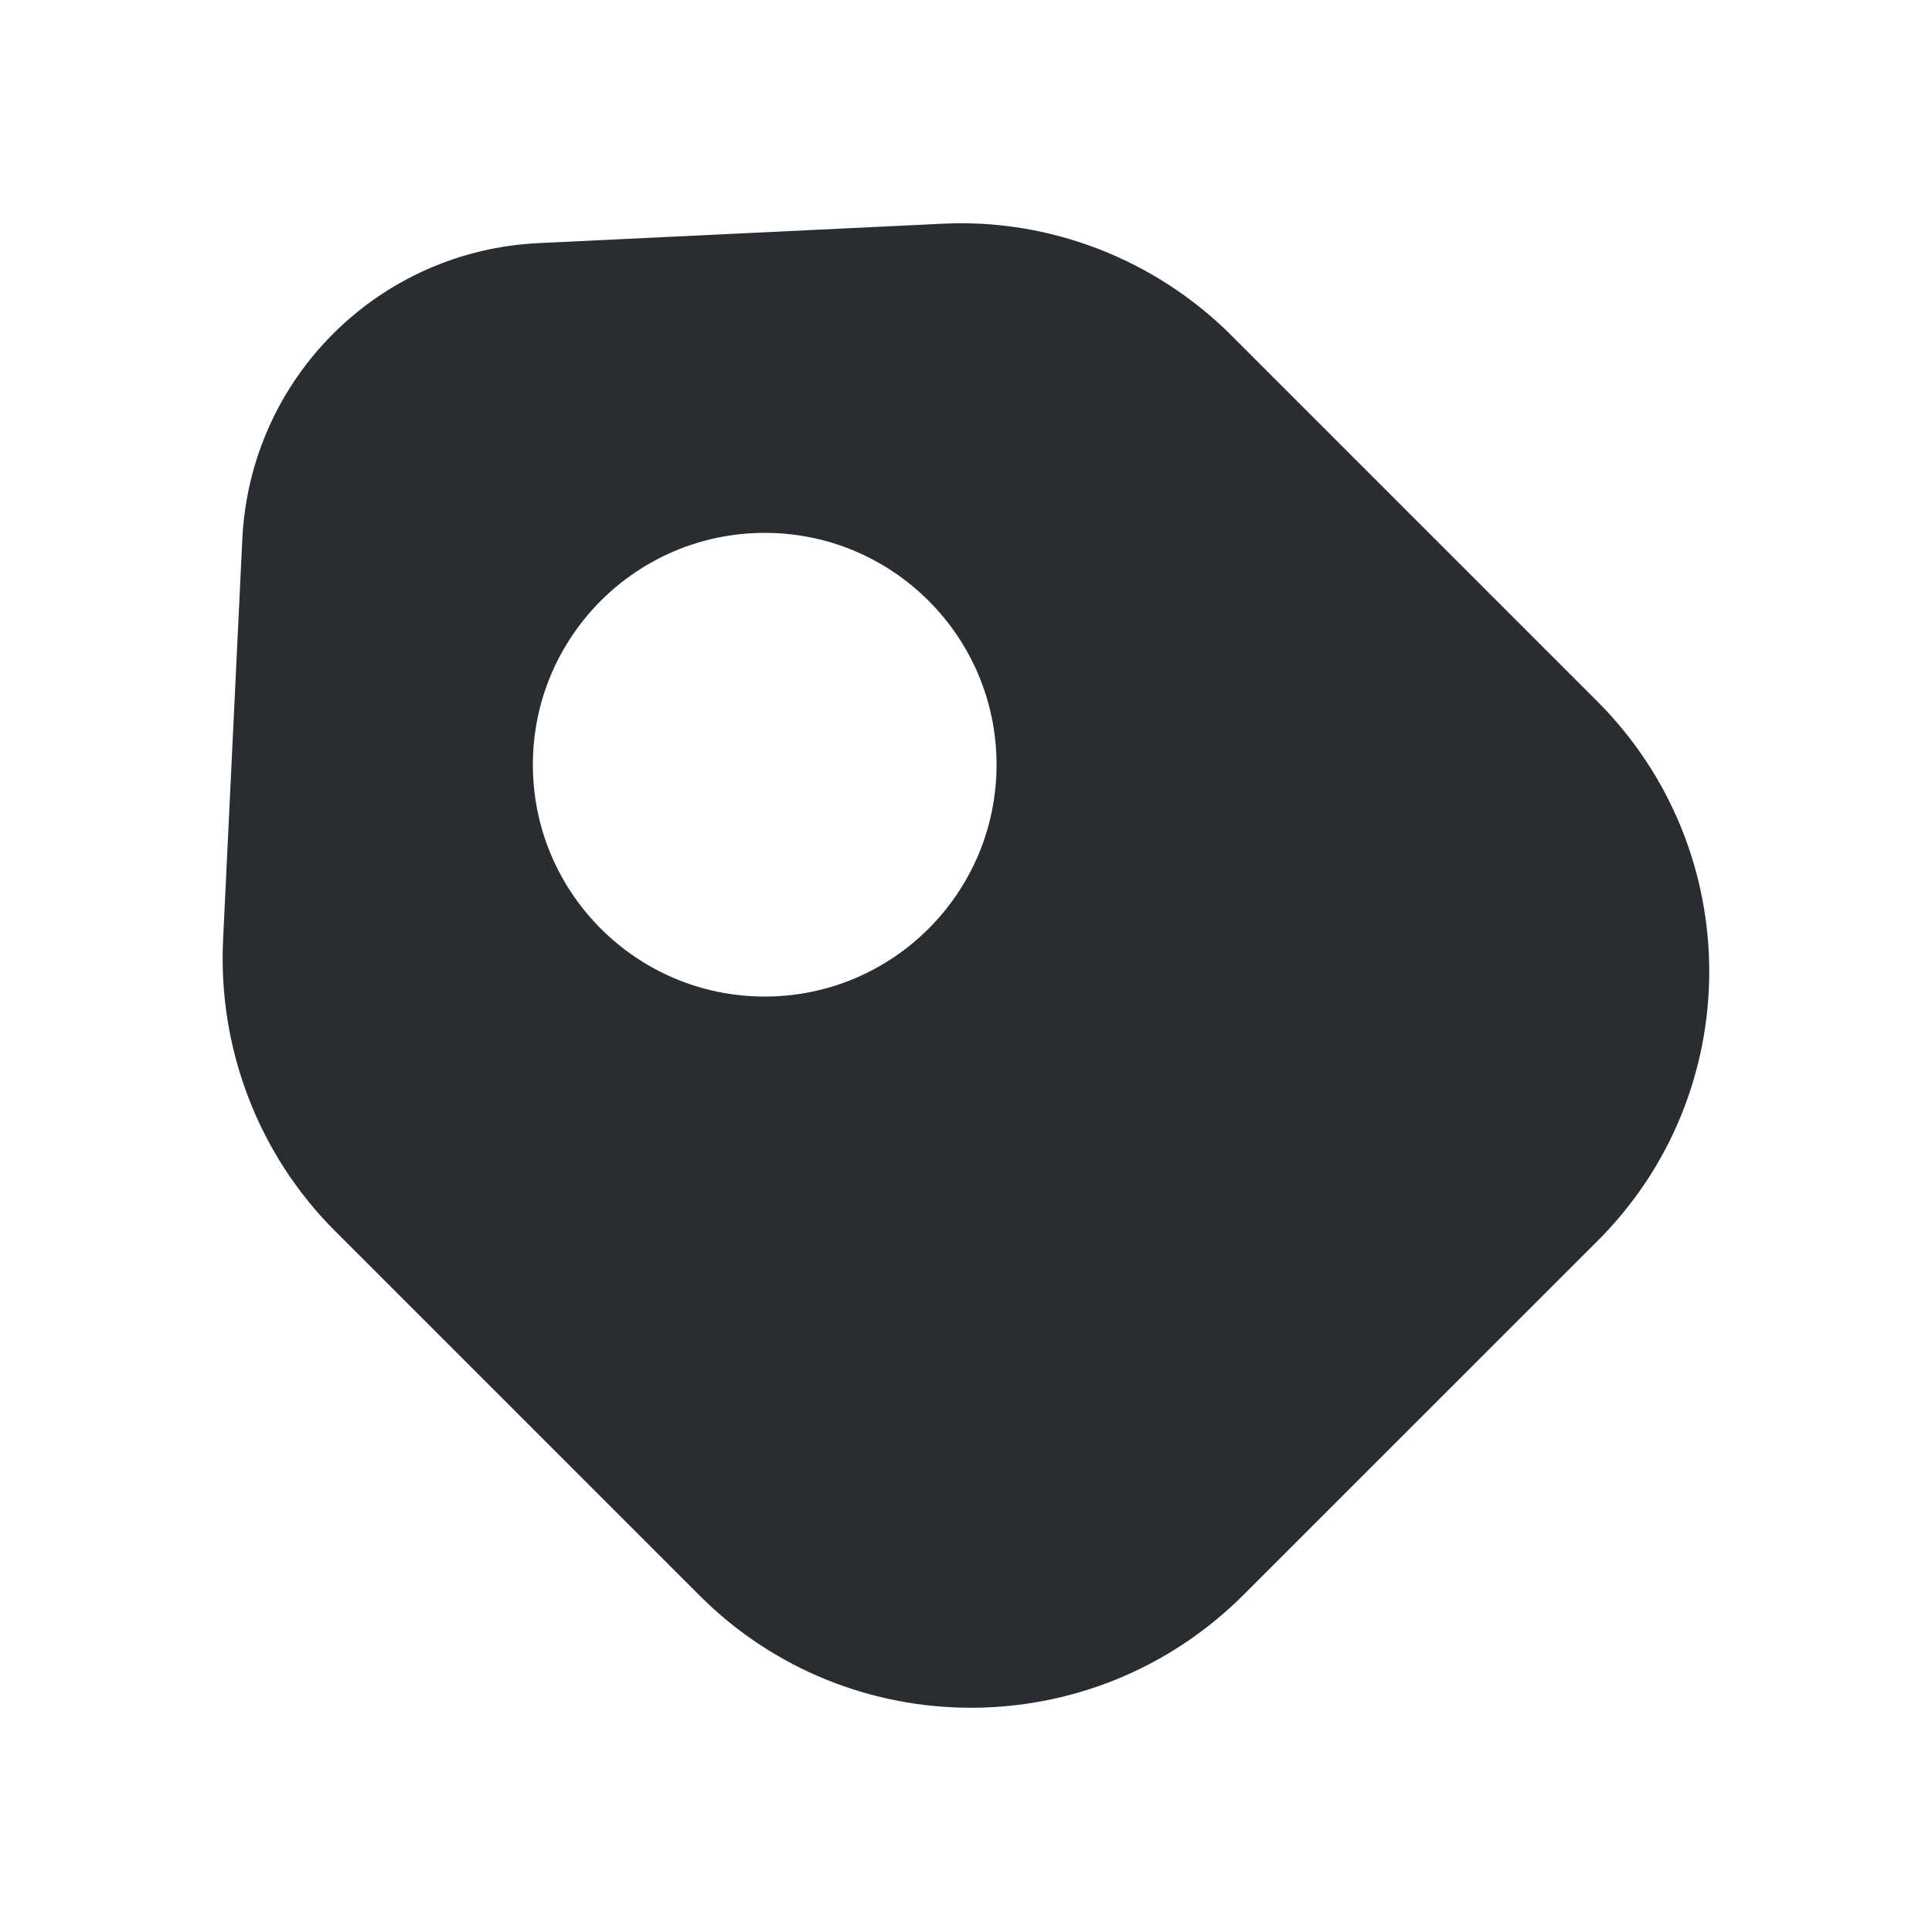
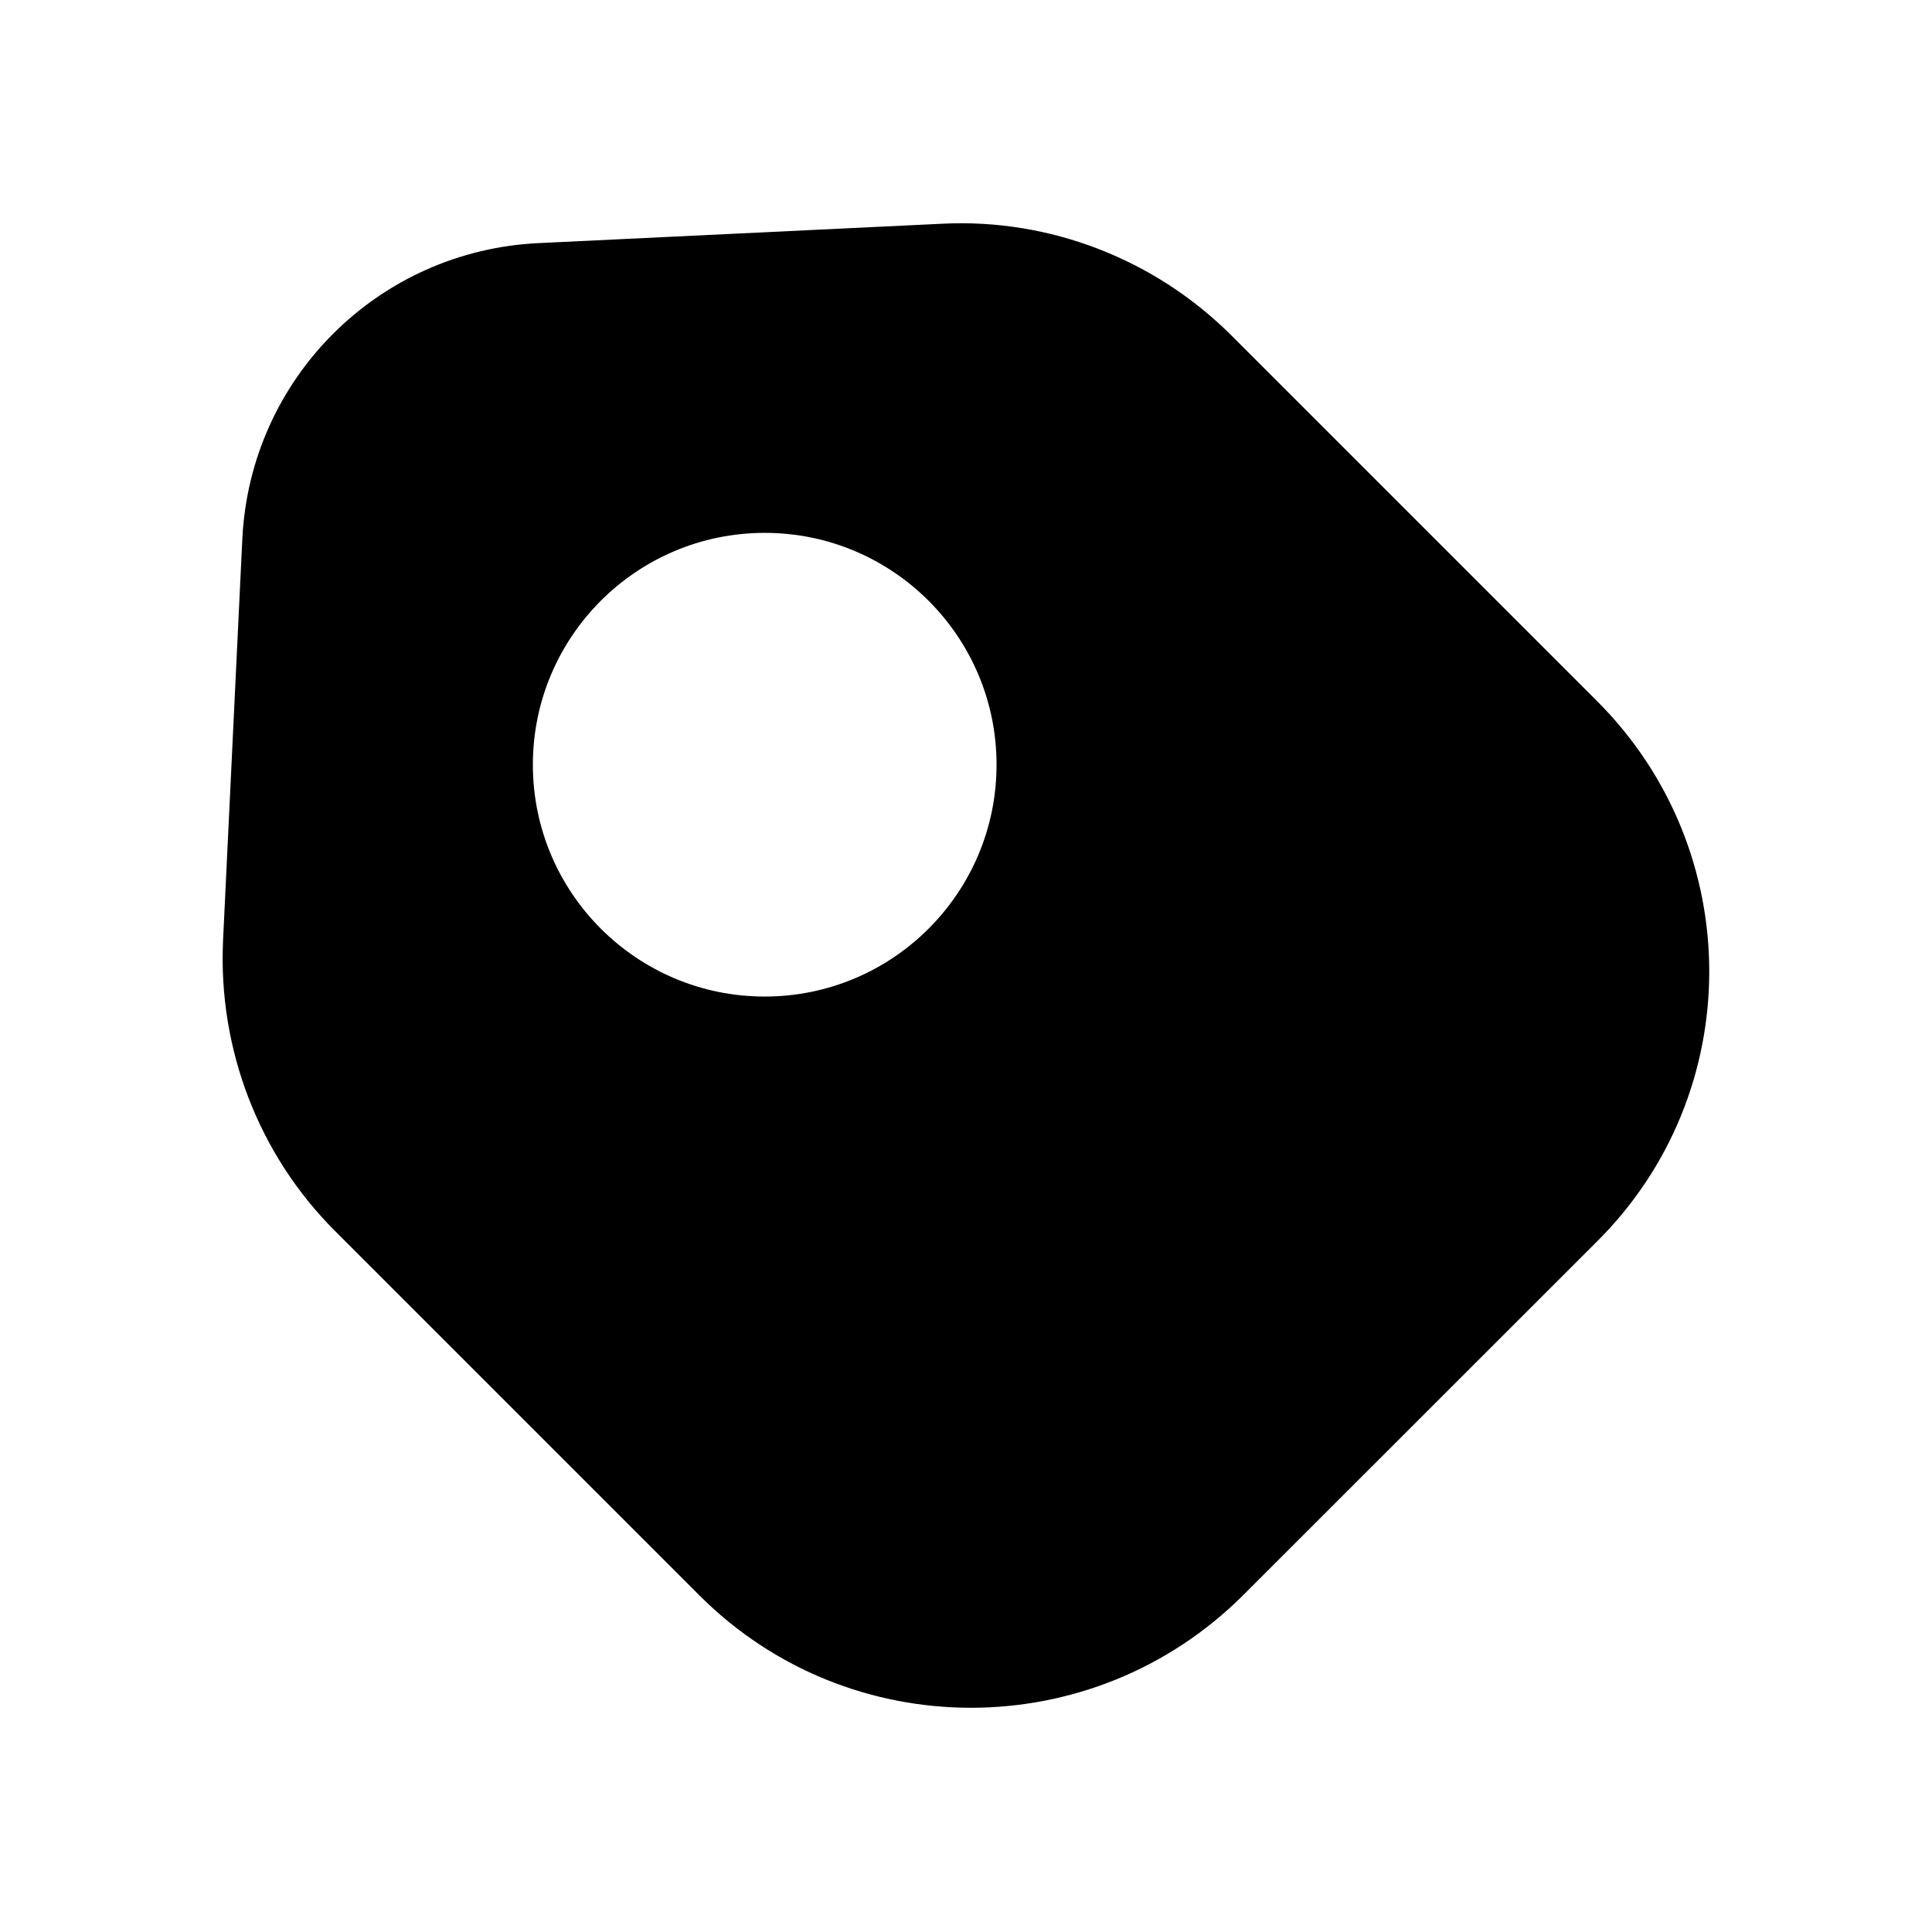
<svg xmlns="http://www.w3.org/2000/svg" width="16" height="16" viewBox="0 0 16 16" fill="none">
  <g id="vuesax/bold/tag">
    <g id="tag">
-       <path id="Vector" d="M13.22 5.8L10.2 2.78C9.567 2.147 8.693 1.807 7.8 1.853L4.467 2.013C3.133 2.073 2.073 3.133 2.007 4.46L1.847 7.793C1.807 8.687 2.14 9.56 2.773 10.193L5.793 13.213C7.033 14.453 9.047 14.453 10.293 13.213L13.22 10.287C14.467 9.053 14.467 7.04 13.22 5.8ZM6.333 8.253C5.273 8.253 4.413 7.393 4.413 6.333C4.413 5.273 5.273 4.413 6.333 4.413C7.393 4.413 8.253 5.273 8.253 6.333C8.253 7.393 7.393 8.253 6.333 8.253Z" fill="#292D32" />
+       <path id="Vector" d="M13.22 5.8L10.2 2.78C9.567 2.147 8.693 1.807 7.8 1.853L4.467 2.013C3.133 2.073 2.073 3.133 2.007 4.46L1.847 7.793C1.807 8.687 2.14 9.56 2.773 10.193L5.793 13.213C7.033 14.453 9.047 14.453 10.293 13.213L13.22 10.287C14.467 9.053 14.467 7.04 13.22 5.8ZM6.333 8.253C5.273 8.253 4.413 7.393 4.413 6.333C4.413 5.273 5.273 4.413 6.333 4.413C7.393 4.413 8.253 5.273 8.253 6.333C8.253 7.393 7.393 8.253 6.333 8.253Z" fill="currentColor" />
    </g>
  </g>
</svg>
